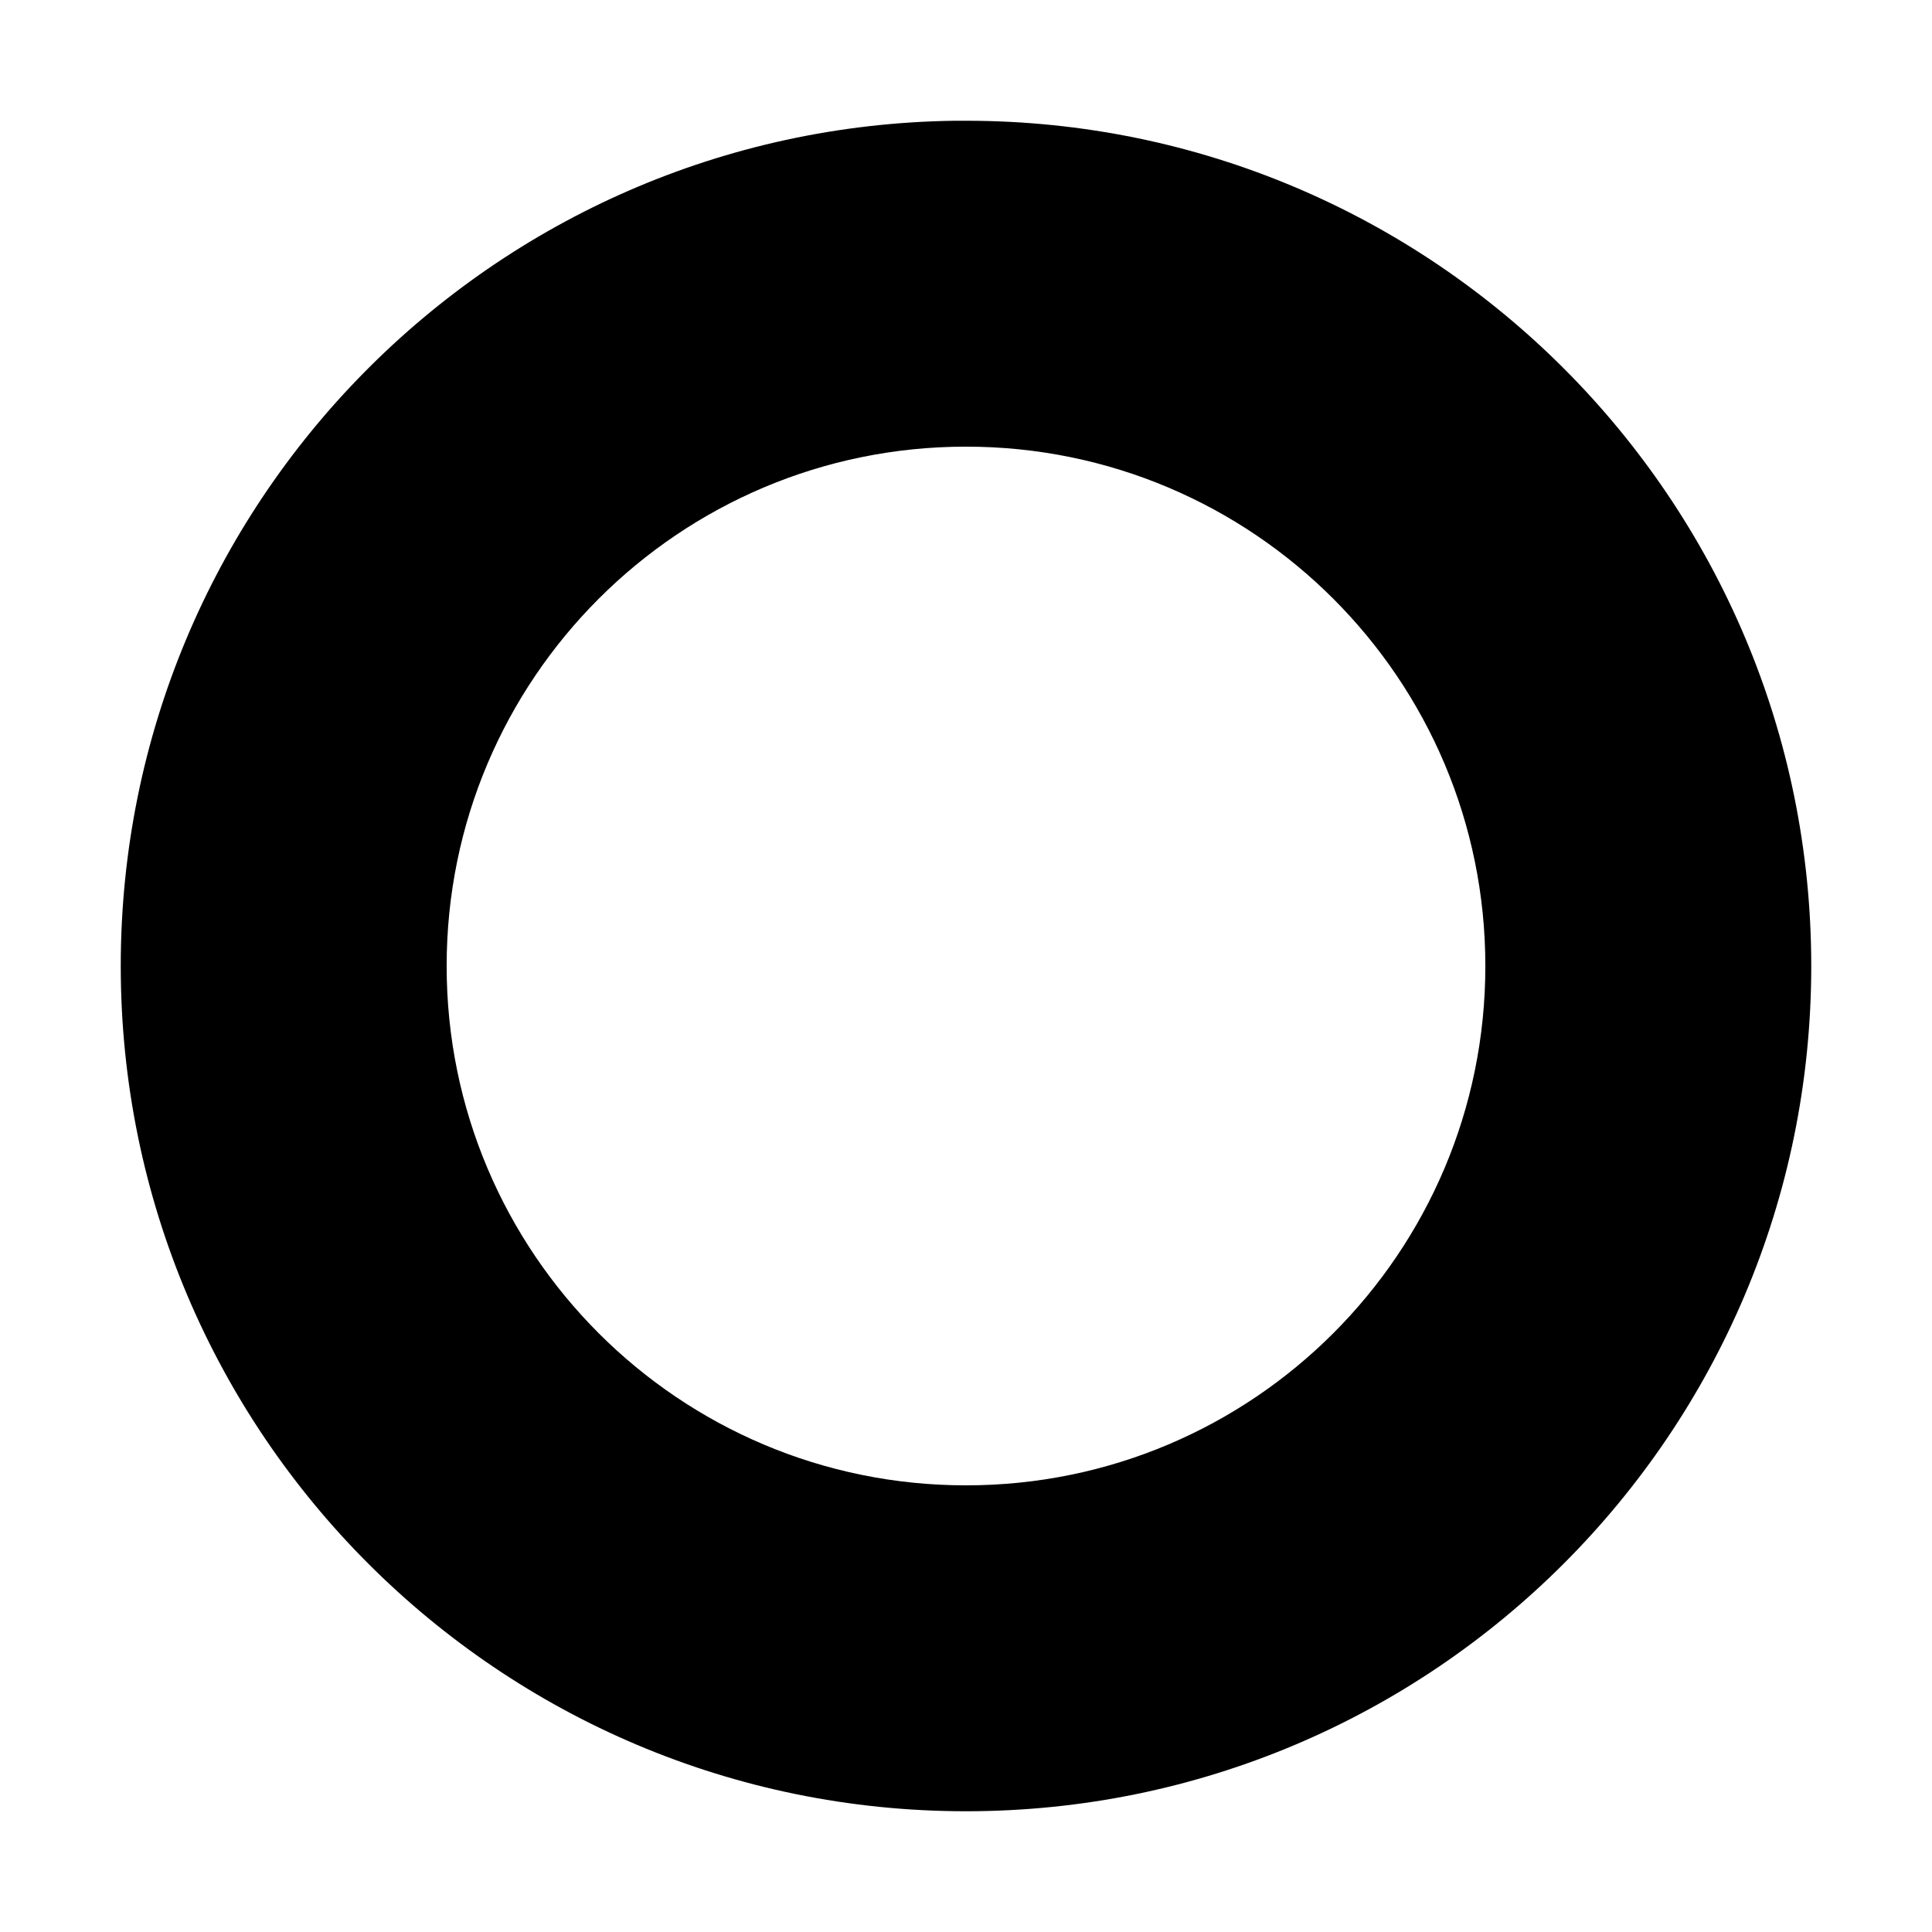
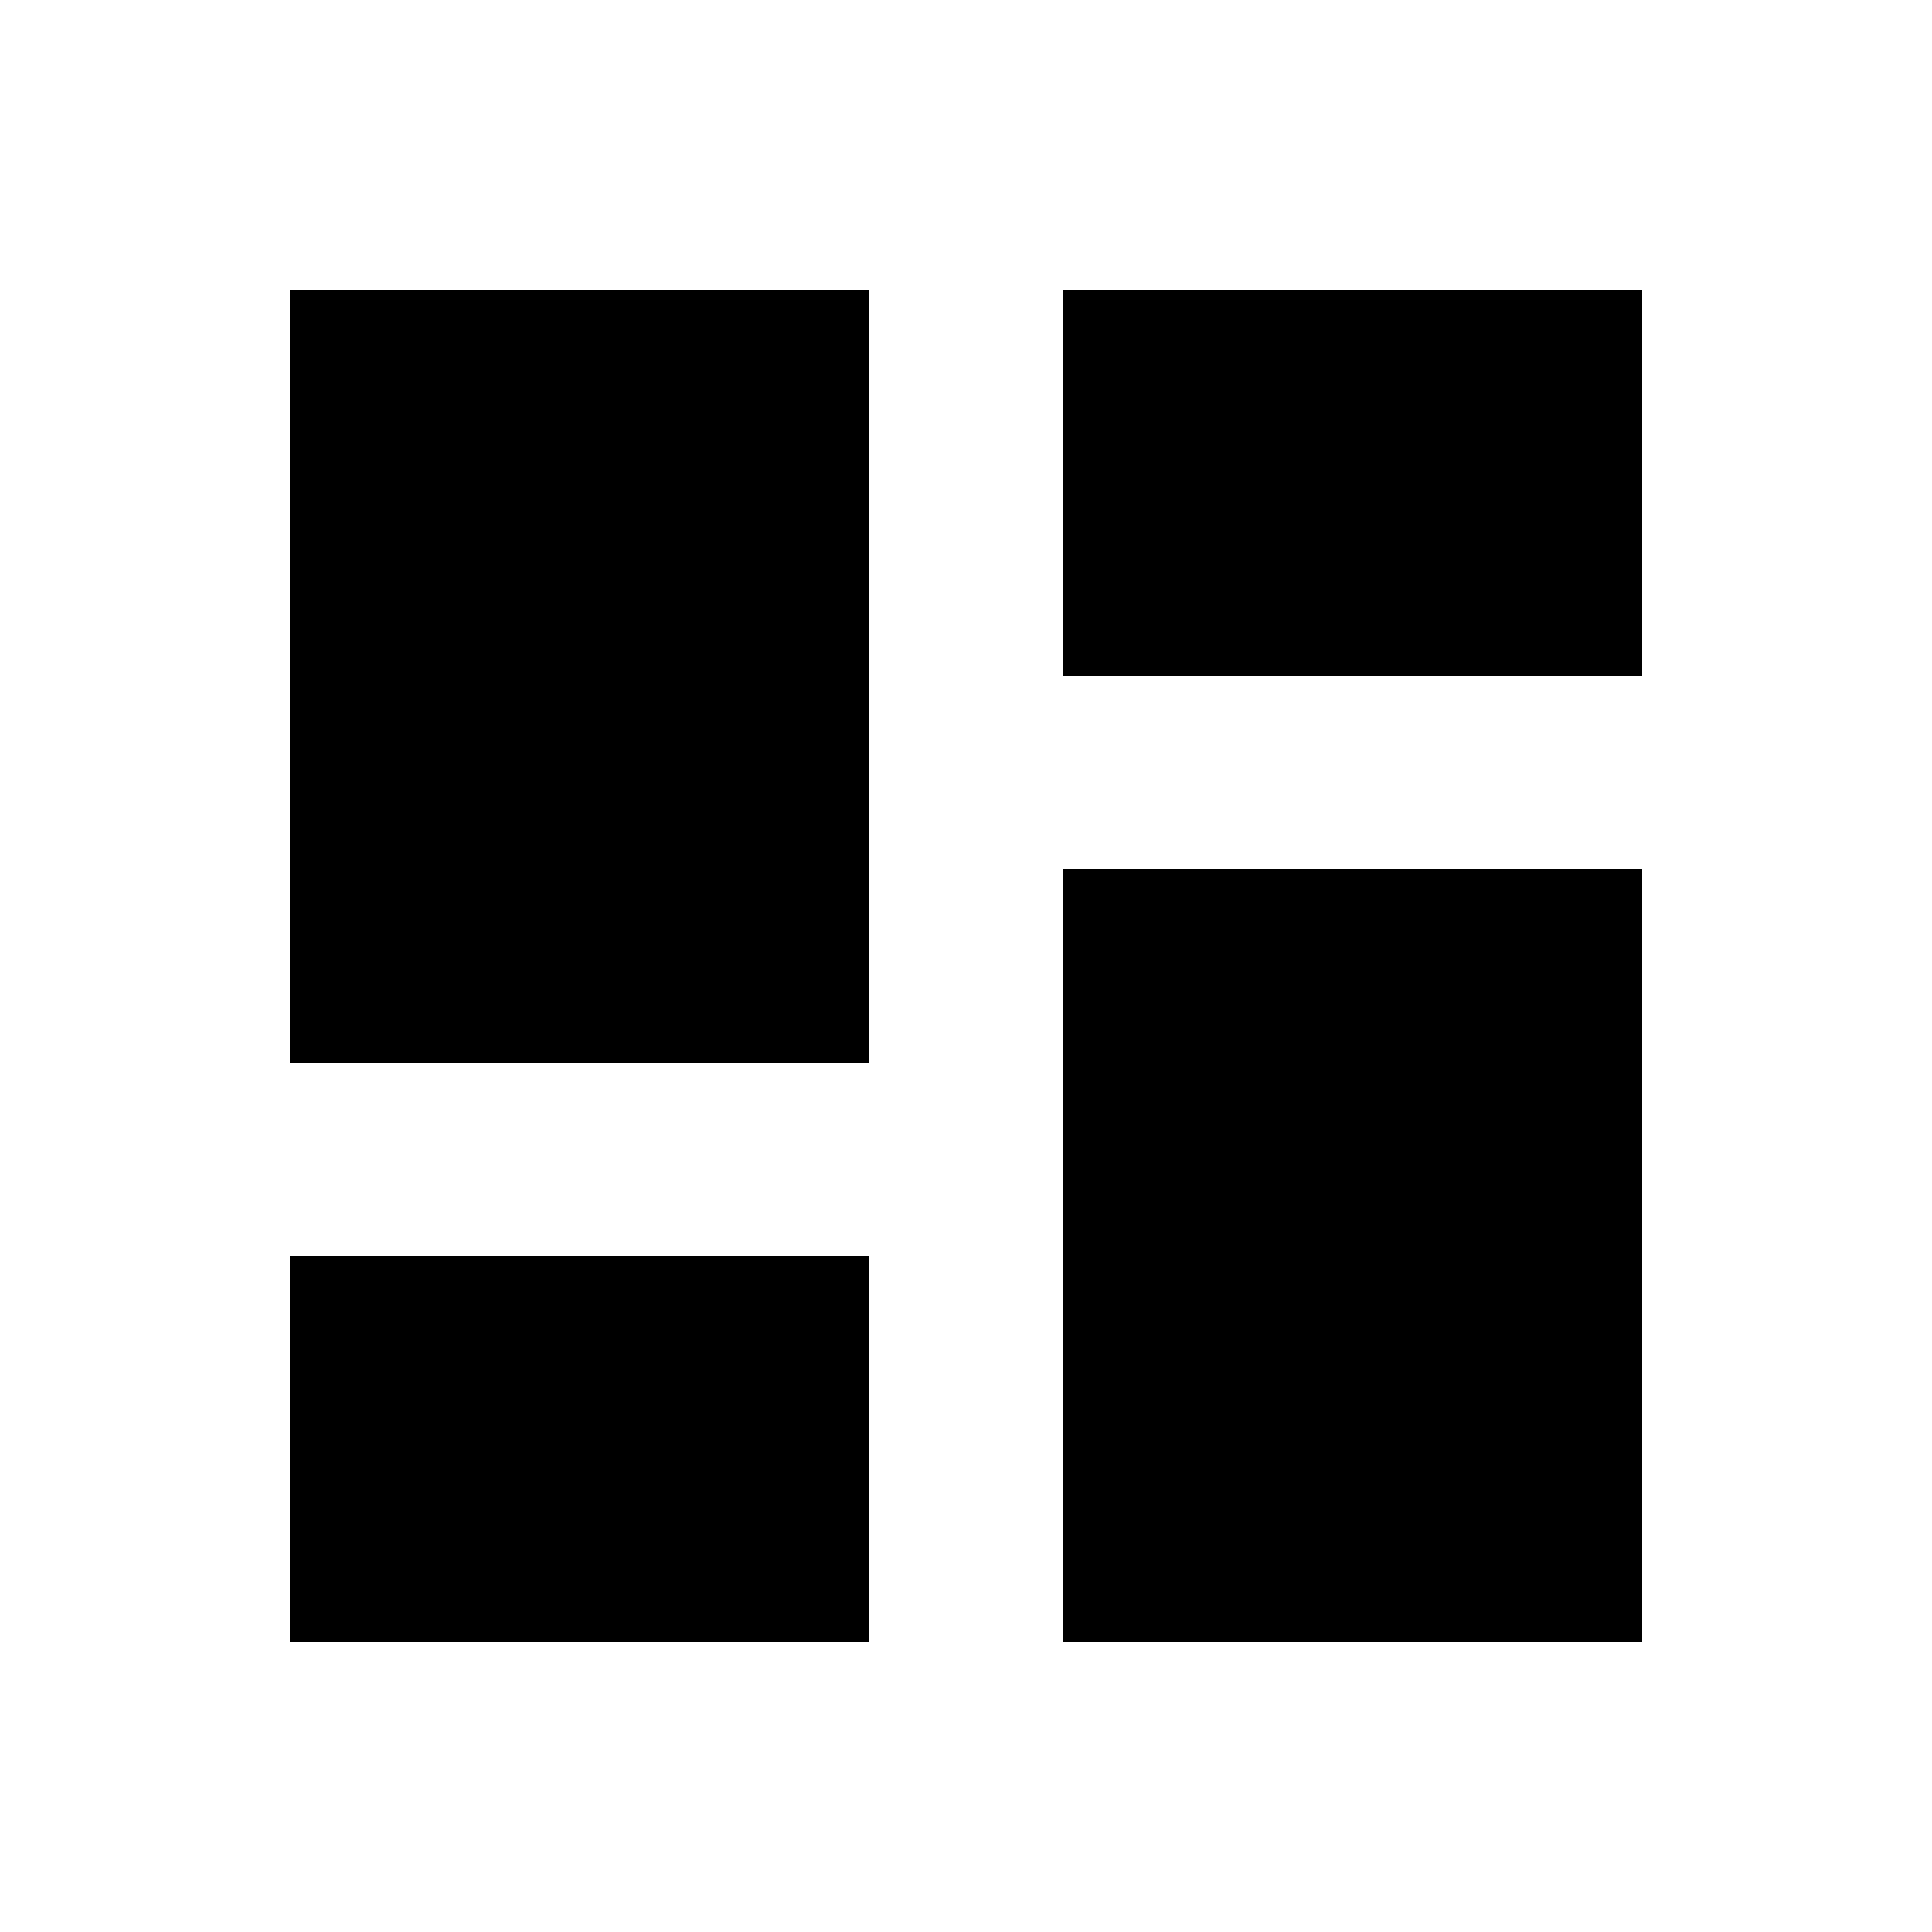
- <svg xmlns="http://www.w3.org/2000/svg" width="16" height="16" version="1.1" viewBox="0 0 16 16">
-   <path d="m7.906 1a7 7 0 0 0-6.906 7 7 7 0 0 0 7 7 7 7 0 0 0 7-7 7 7 0 0 0-7-7 7 7 0 0 0-0.094 0zm0.094 2.699a4.3 4.3 0 0 1 4.301 4.301 4.3 4.3 0 0 1-4.301 4.301 4.3 4.3 0 0 1-4.301-4.301 4.3 4.3 0 0 1 4.301-4.301z" />
+ <svg xmlns="http://www.w3.org/2000/svg" height="20px" viewBox="0 -960 960 960" width="20px" fill="#000">
+   <path d="M528-624v-192h288v192H528ZM144-432v-384h288v384H144Zm384 288v-384h288v384H528Zm-384 0v-192h288v192H144Z" />
</svg>
